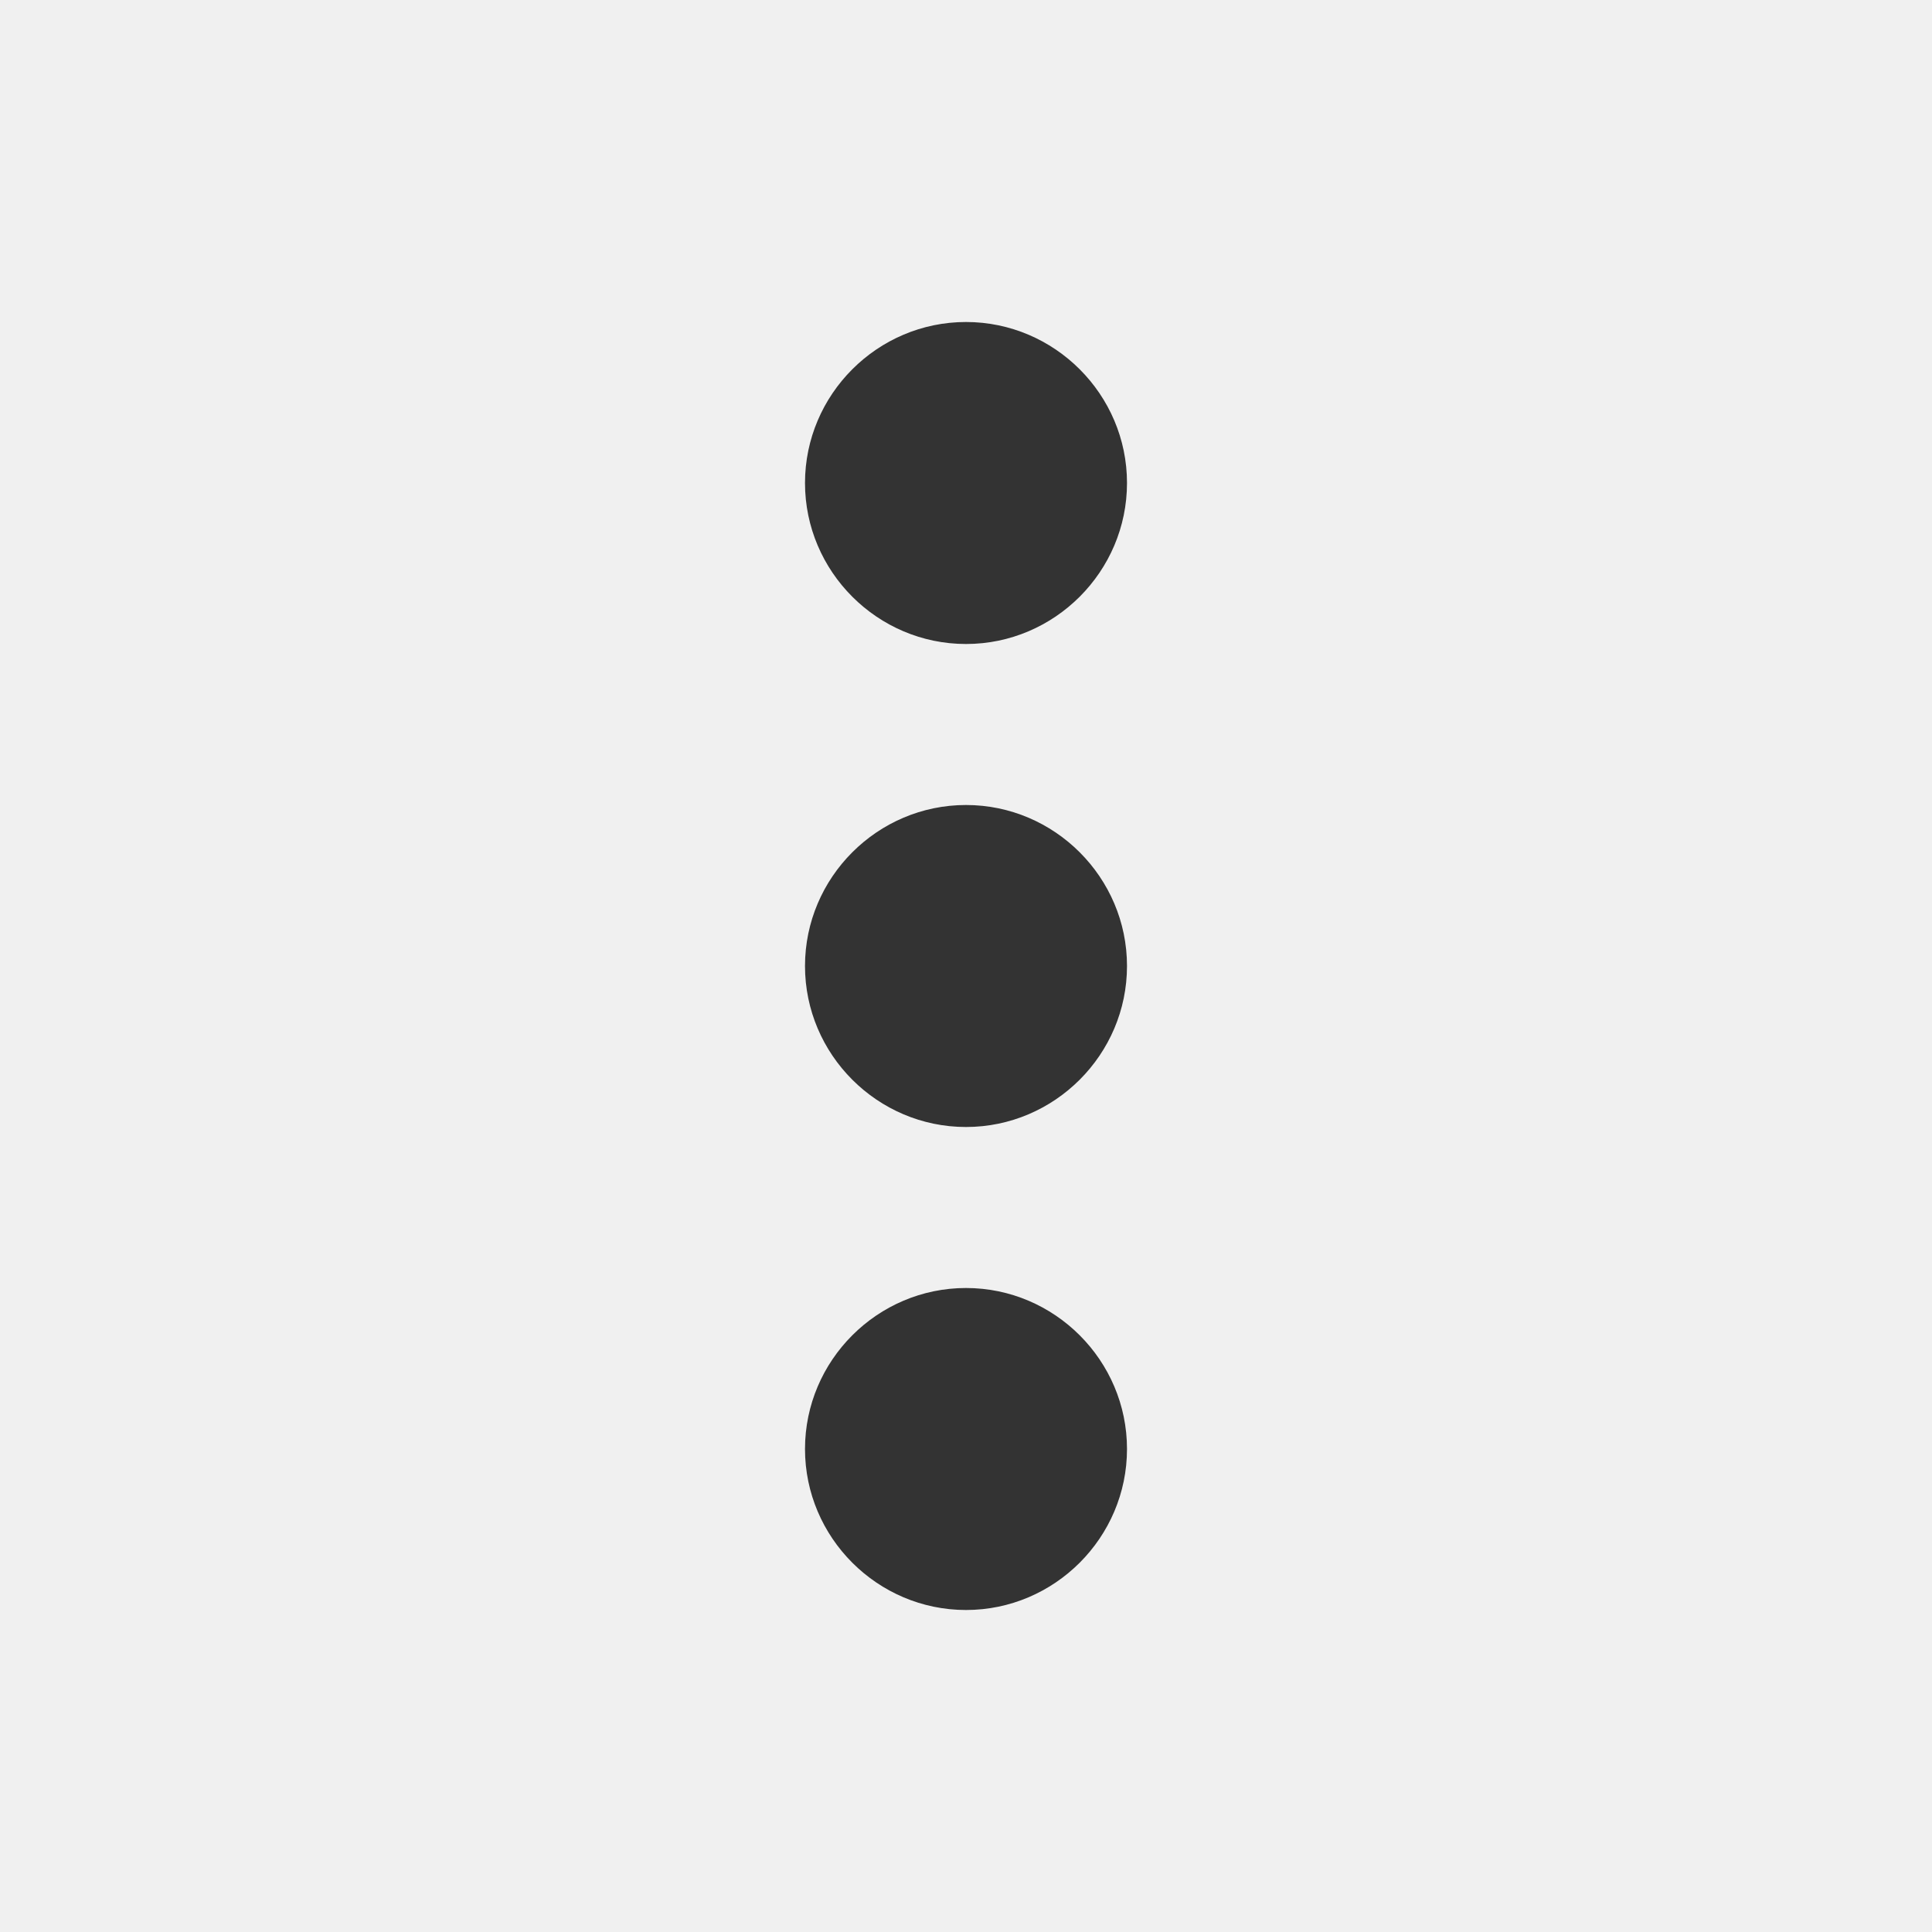
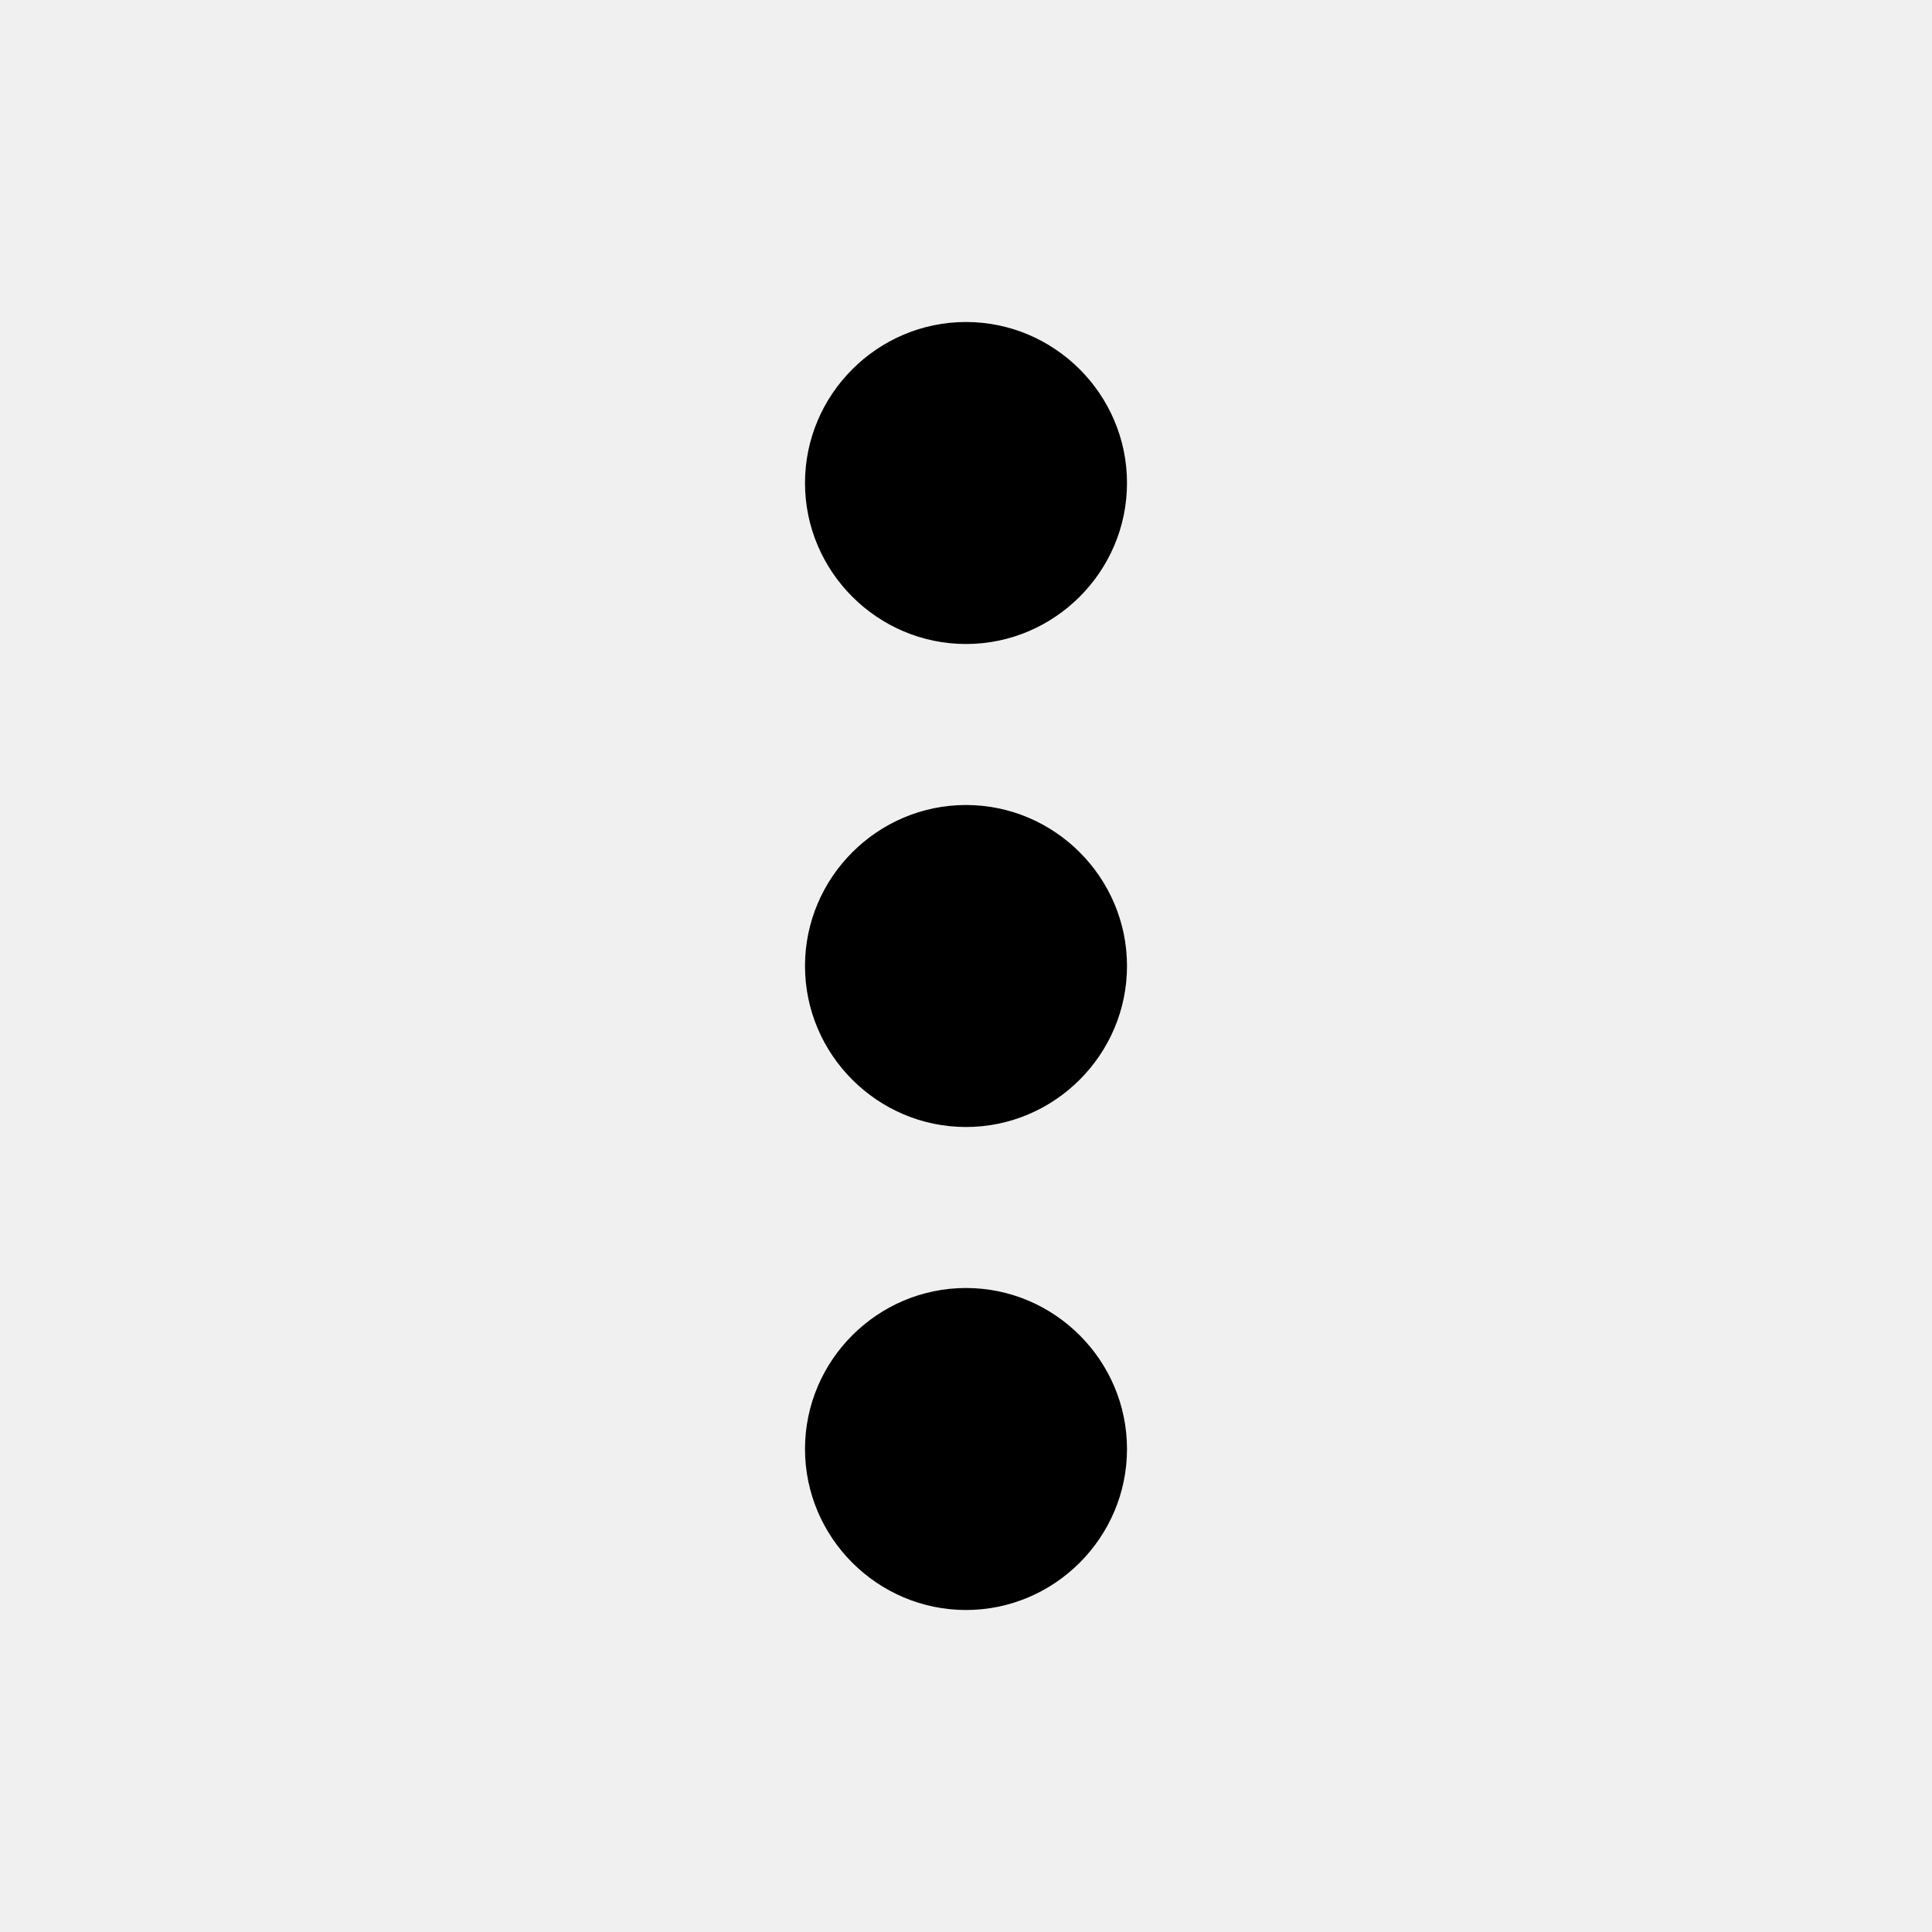
<svg xmlns="http://www.w3.org/2000/svg" width="24" height="24" viewBox="0 0 24 24" fill="none">
  <g clip-path="url(#clip0_39_2963)">
-     <path d="M12 8C13.1 8 14 7.1 14 6C14 4.9 13.1 4 12 4C10.9 4 10 4.9 10 6C10 7.1 10.9 8 12 8ZM12 10C10.9 10 10 10.9 10 12C10 13.1 10.9 14 12 14C13.1 14 14 13.1 14 12C14 10.9 13.1 10 12 10ZM12 16C10.9 16 10 16.9 10 18C10 19.1 10.9 20 12 20C13.1 20 14 19.1 14 18C14 16.9 13.1 16 12 16Z" fill="#333333" />
+     <path d="M12 8C13.1 8 14 7.1 14 6C14 4.9 13.1 4 12 4C10.9 4 10 4.9 10 6C10 7.1 10.9 8 12 8ZM12 10C10.9 10 10 10.9 10 12C10 13.1 10.9 14 12 14C13.1 14 14 13.1 14 12C14 10.9 13.1 10 12 10ZM12 16C10.9 16 10 16.9 10 18C10 19.1 10.9 20 12 20C13.1 20 14 19.1 14 18C14 16.9 13.1 16 12 16Z" fill="currentColor" />
  </g>
  <defs>
    <clipPath id="clip0_39_2963">
      <rect width="24" height="24" fill="white" />
    </clipPath>
  </defs>
</svg>
